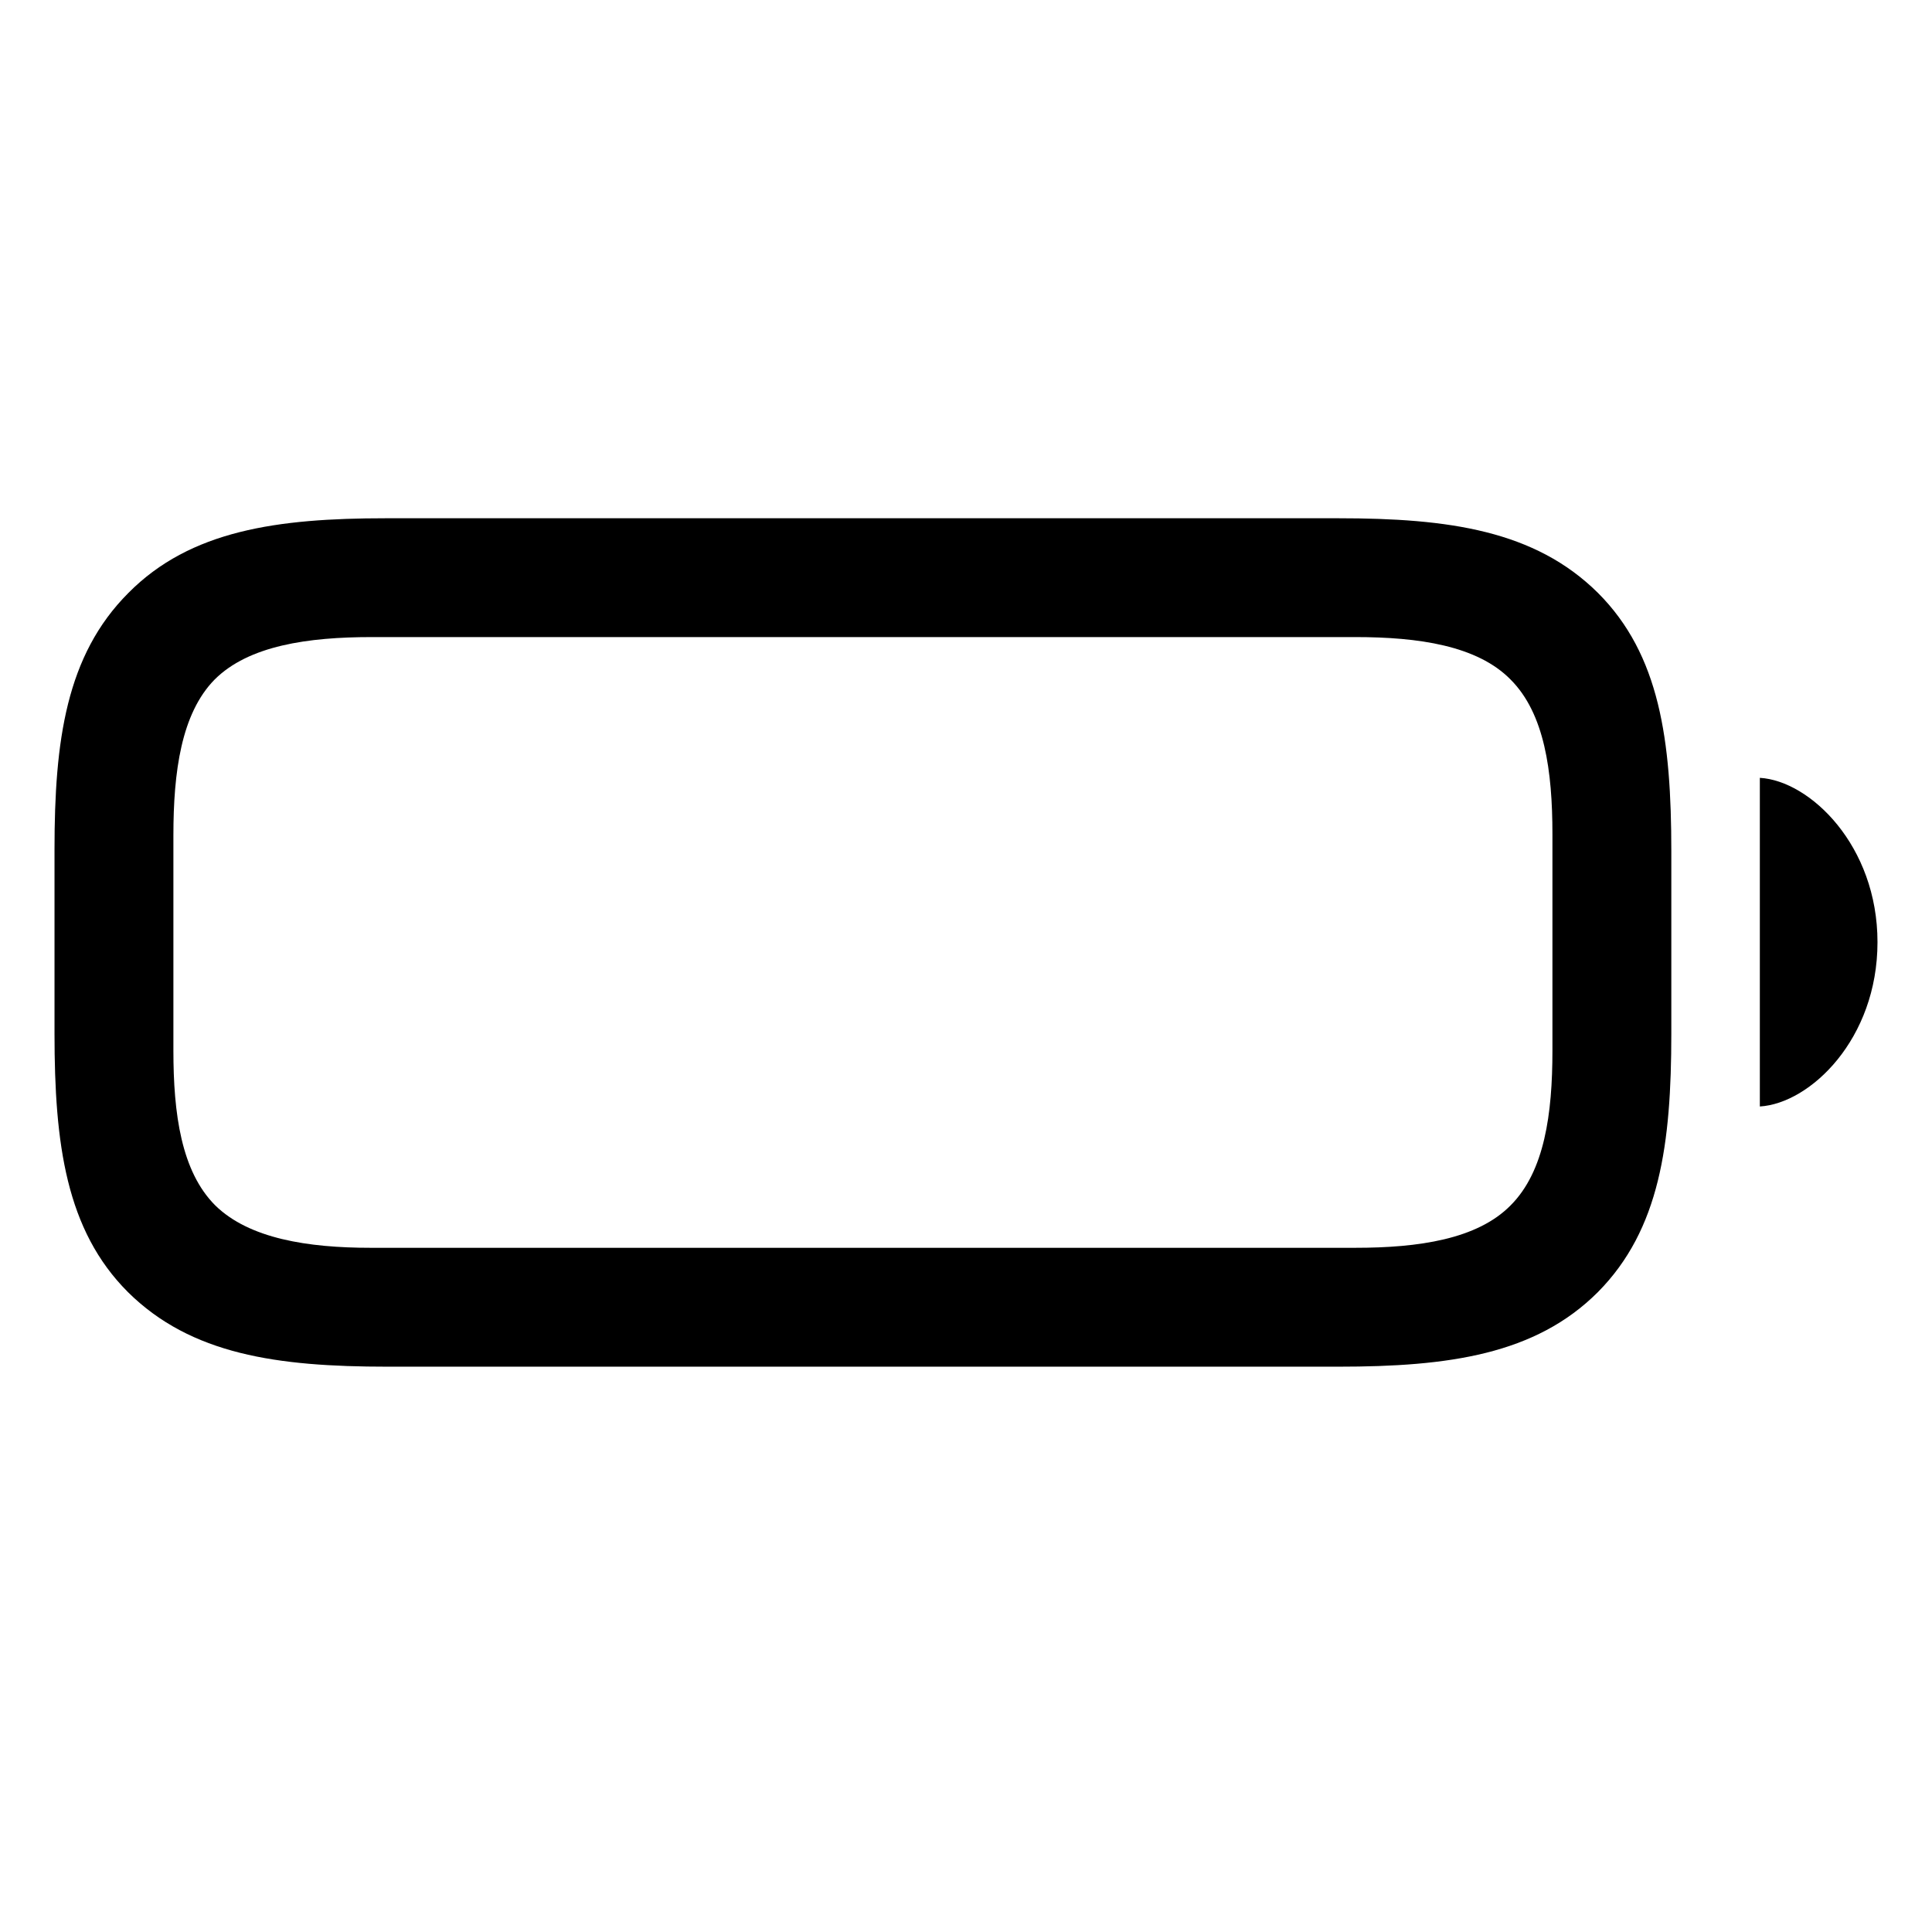
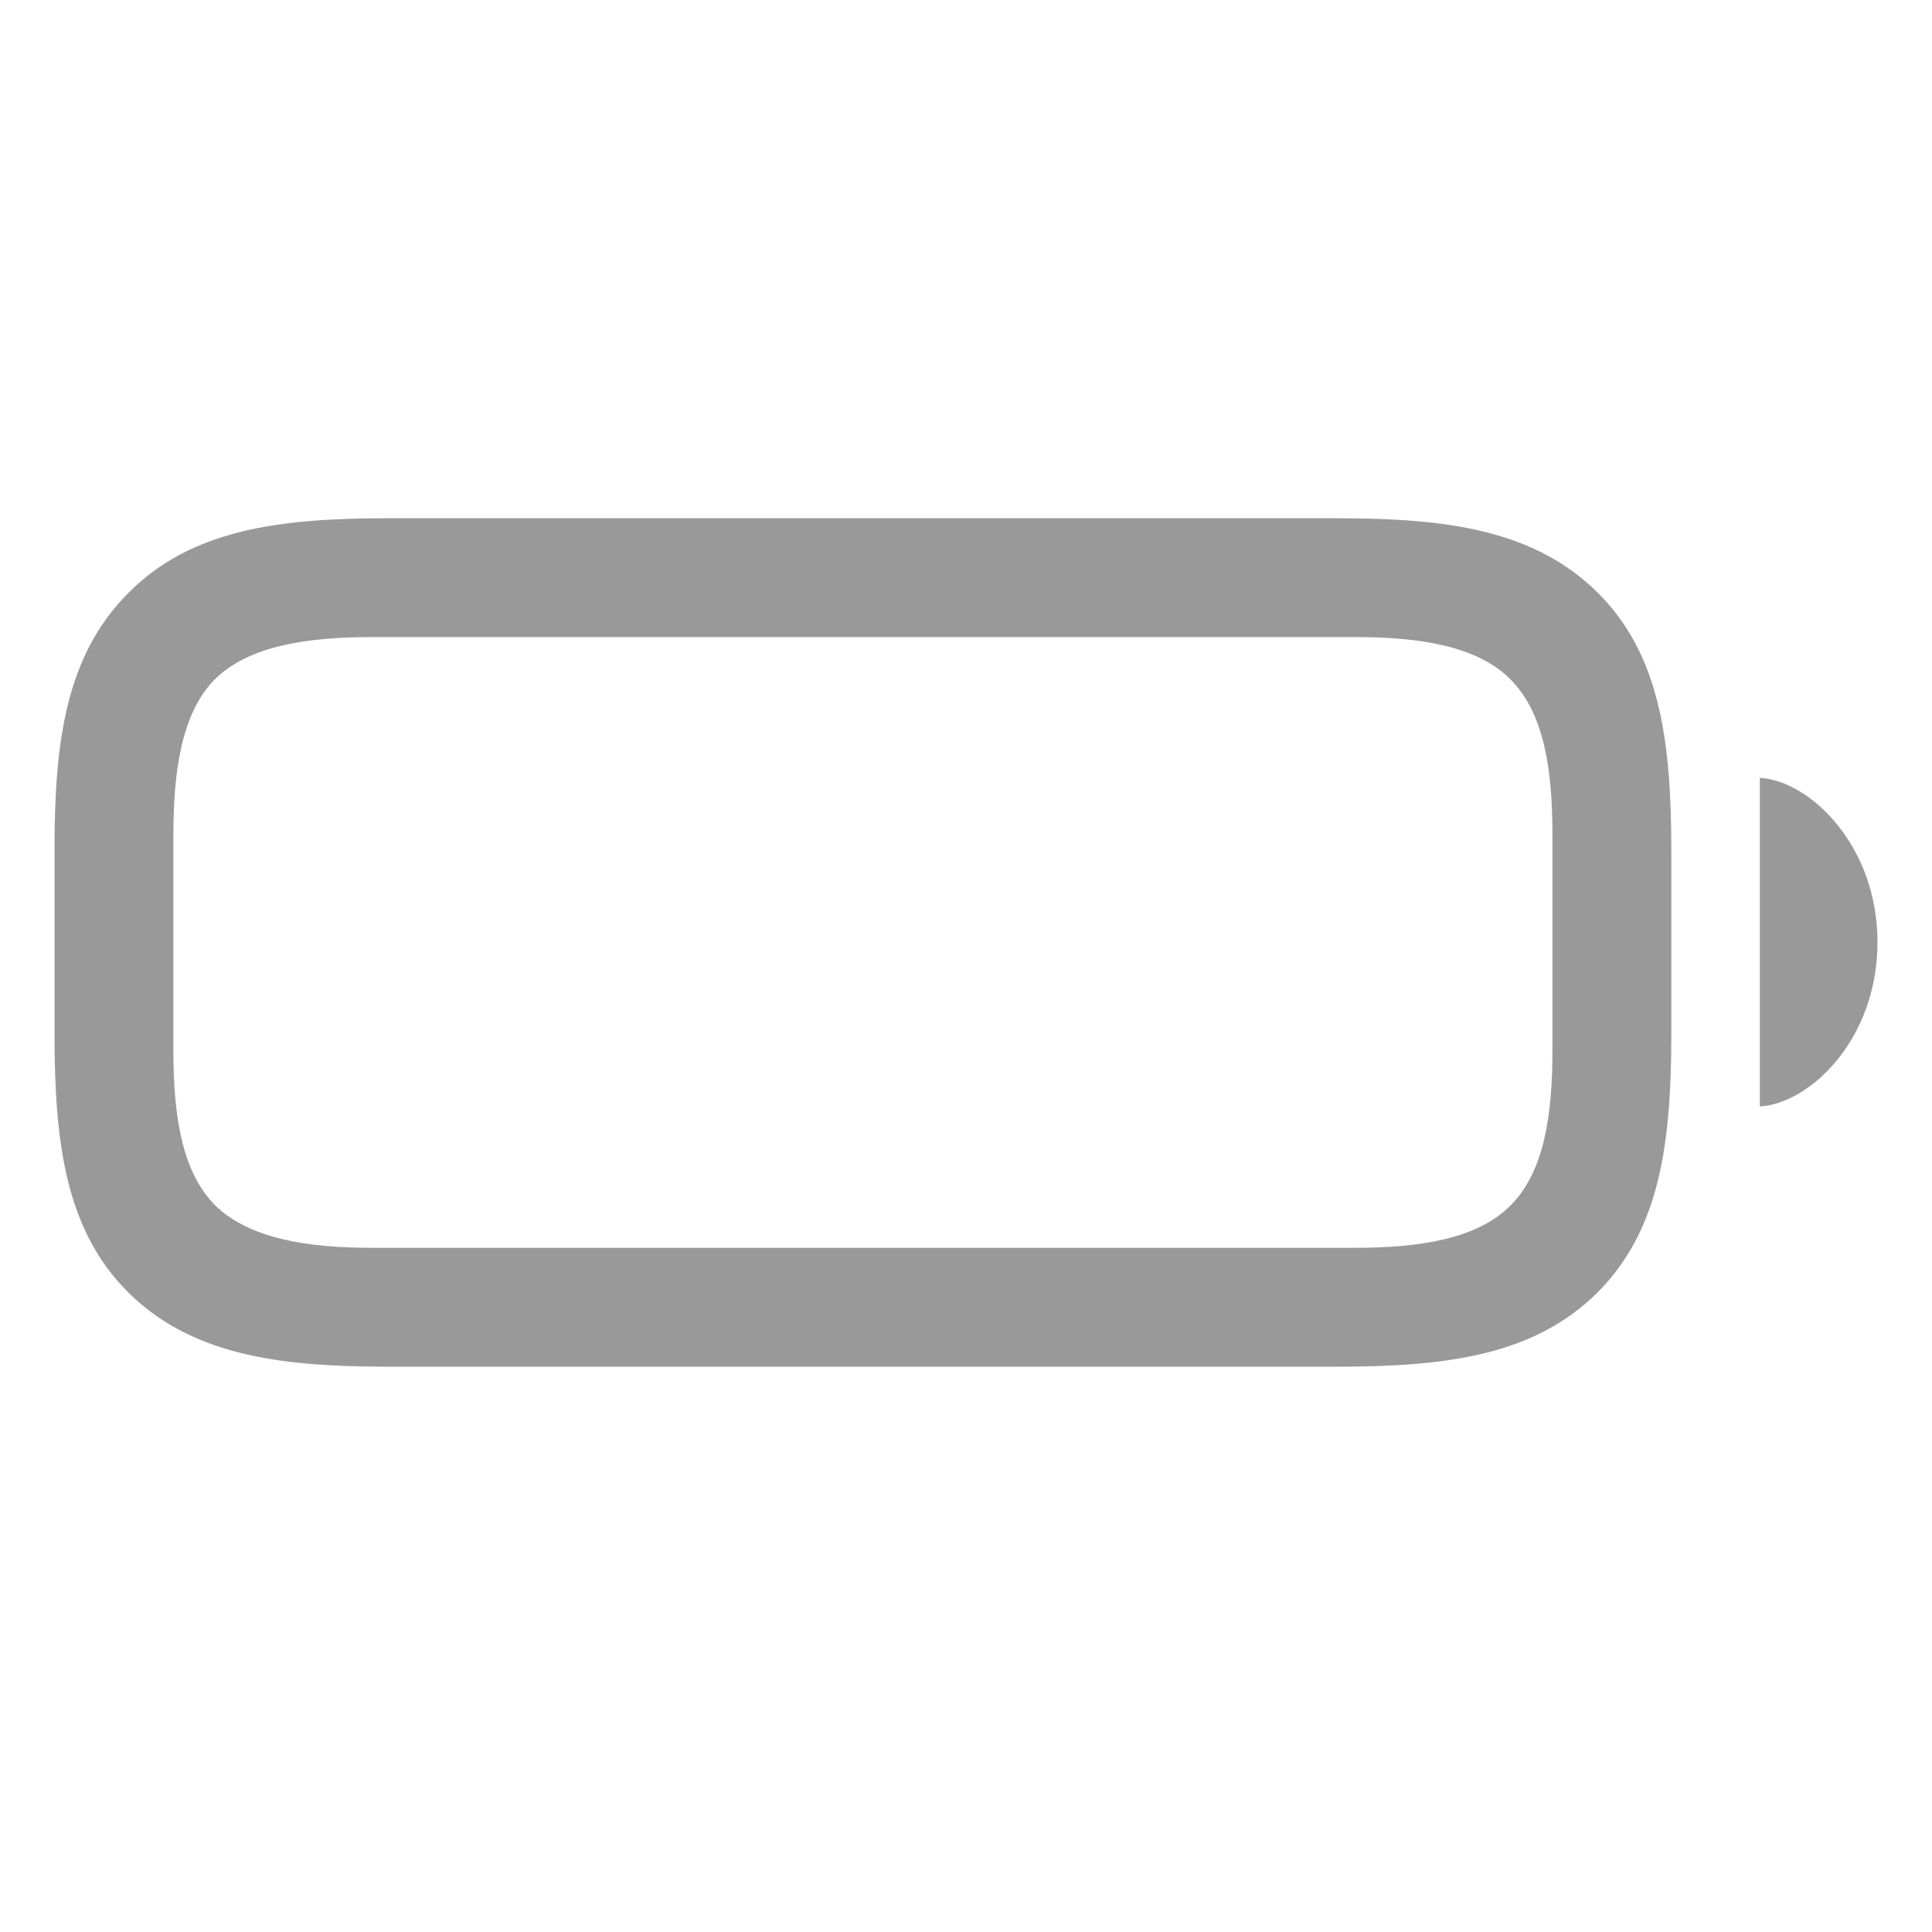
<svg xmlns="http://www.w3.org/2000/svg" width="28" height="28" viewBox="0 0 28 28" fill="none">
-   <path d="M5.615 19.807H19.396C20.996 19.807 22.253 19.631 23.158 18.726C24.055 17.82 24.222 16.581 24.222 14.981V12.336C24.222 10.727 24.055 9.488 23.158 8.592C22.244 7.687 20.996 7.511 19.396 7.511H5.589C4.016 7.511 2.759 7.687 1.862 8.592C0.957 9.497 0.79 10.736 0.79 12.31V14.981C0.79 16.581 0.957 17.829 1.854 18.726C2.768 19.631 4.016 19.807 5.615 19.807ZM5.369 18.084C4.464 18.084 3.611 17.952 3.119 17.469C2.627 16.977 2.513 16.142 2.513 15.227V12.107C2.513 11.185 2.627 10.341 3.11 9.849C3.603 9.356 4.464 9.233 5.387 9.233H19.643C20.557 9.233 21.409 9.356 21.893 9.849C22.385 10.341 22.499 11.176 22.499 12.09V15.227C22.499 16.142 22.385 16.977 21.893 17.469C21.409 17.961 20.557 18.084 19.643 18.084H5.369ZM25.505 16.036C26.234 15.992 27.21 15.06 27.21 13.654C27.21 12.257 26.234 11.316 25.505 11.273V16.036Z" fill="currentColor" />
+   <path d="M5.615 19.807H19.396C20.996 19.807 22.253 19.631 23.158 18.726C24.055 17.82 24.222 16.581 24.222 14.981V12.336C24.222 10.727 24.055 9.488 23.158 8.592C22.244 7.687 20.996 7.511 19.396 7.511H5.589C4.016 7.511 2.759 7.687 1.862 8.592C0.957 9.497 0.79 10.736 0.79 12.31V14.981C0.79 16.581 0.957 17.829 1.854 18.726C2.768 19.631 4.016 19.807 5.615 19.807ZM5.369 18.084C4.464 18.084 3.611 17.952 3.119 17.469C2.627 16.977 2.513 16.142 2.513 15.227V12.107C2.513 11.185 2.627 10.341 3.11 9.849C3.603 9.356 4.464 9.233 5.387 9.233H19.643C20.557 9.233 21.409 9.356 21.893 9.849C22.385 10.341 22.499 11.176 22.499 12.09V15.227C22.499 16.142 22.385 16.977 21.893 17.469C21.409 17.961 20.557 18.084 19.643 18.084H5.369ZM25.505 16.036C26.234 15.992 27.21 15.06 27.21 13.654C27.21 12.257 26.234 11.316 25.505 11.273V16.036Z" fill="currentColor" opacity="0.4" />
</svg>
